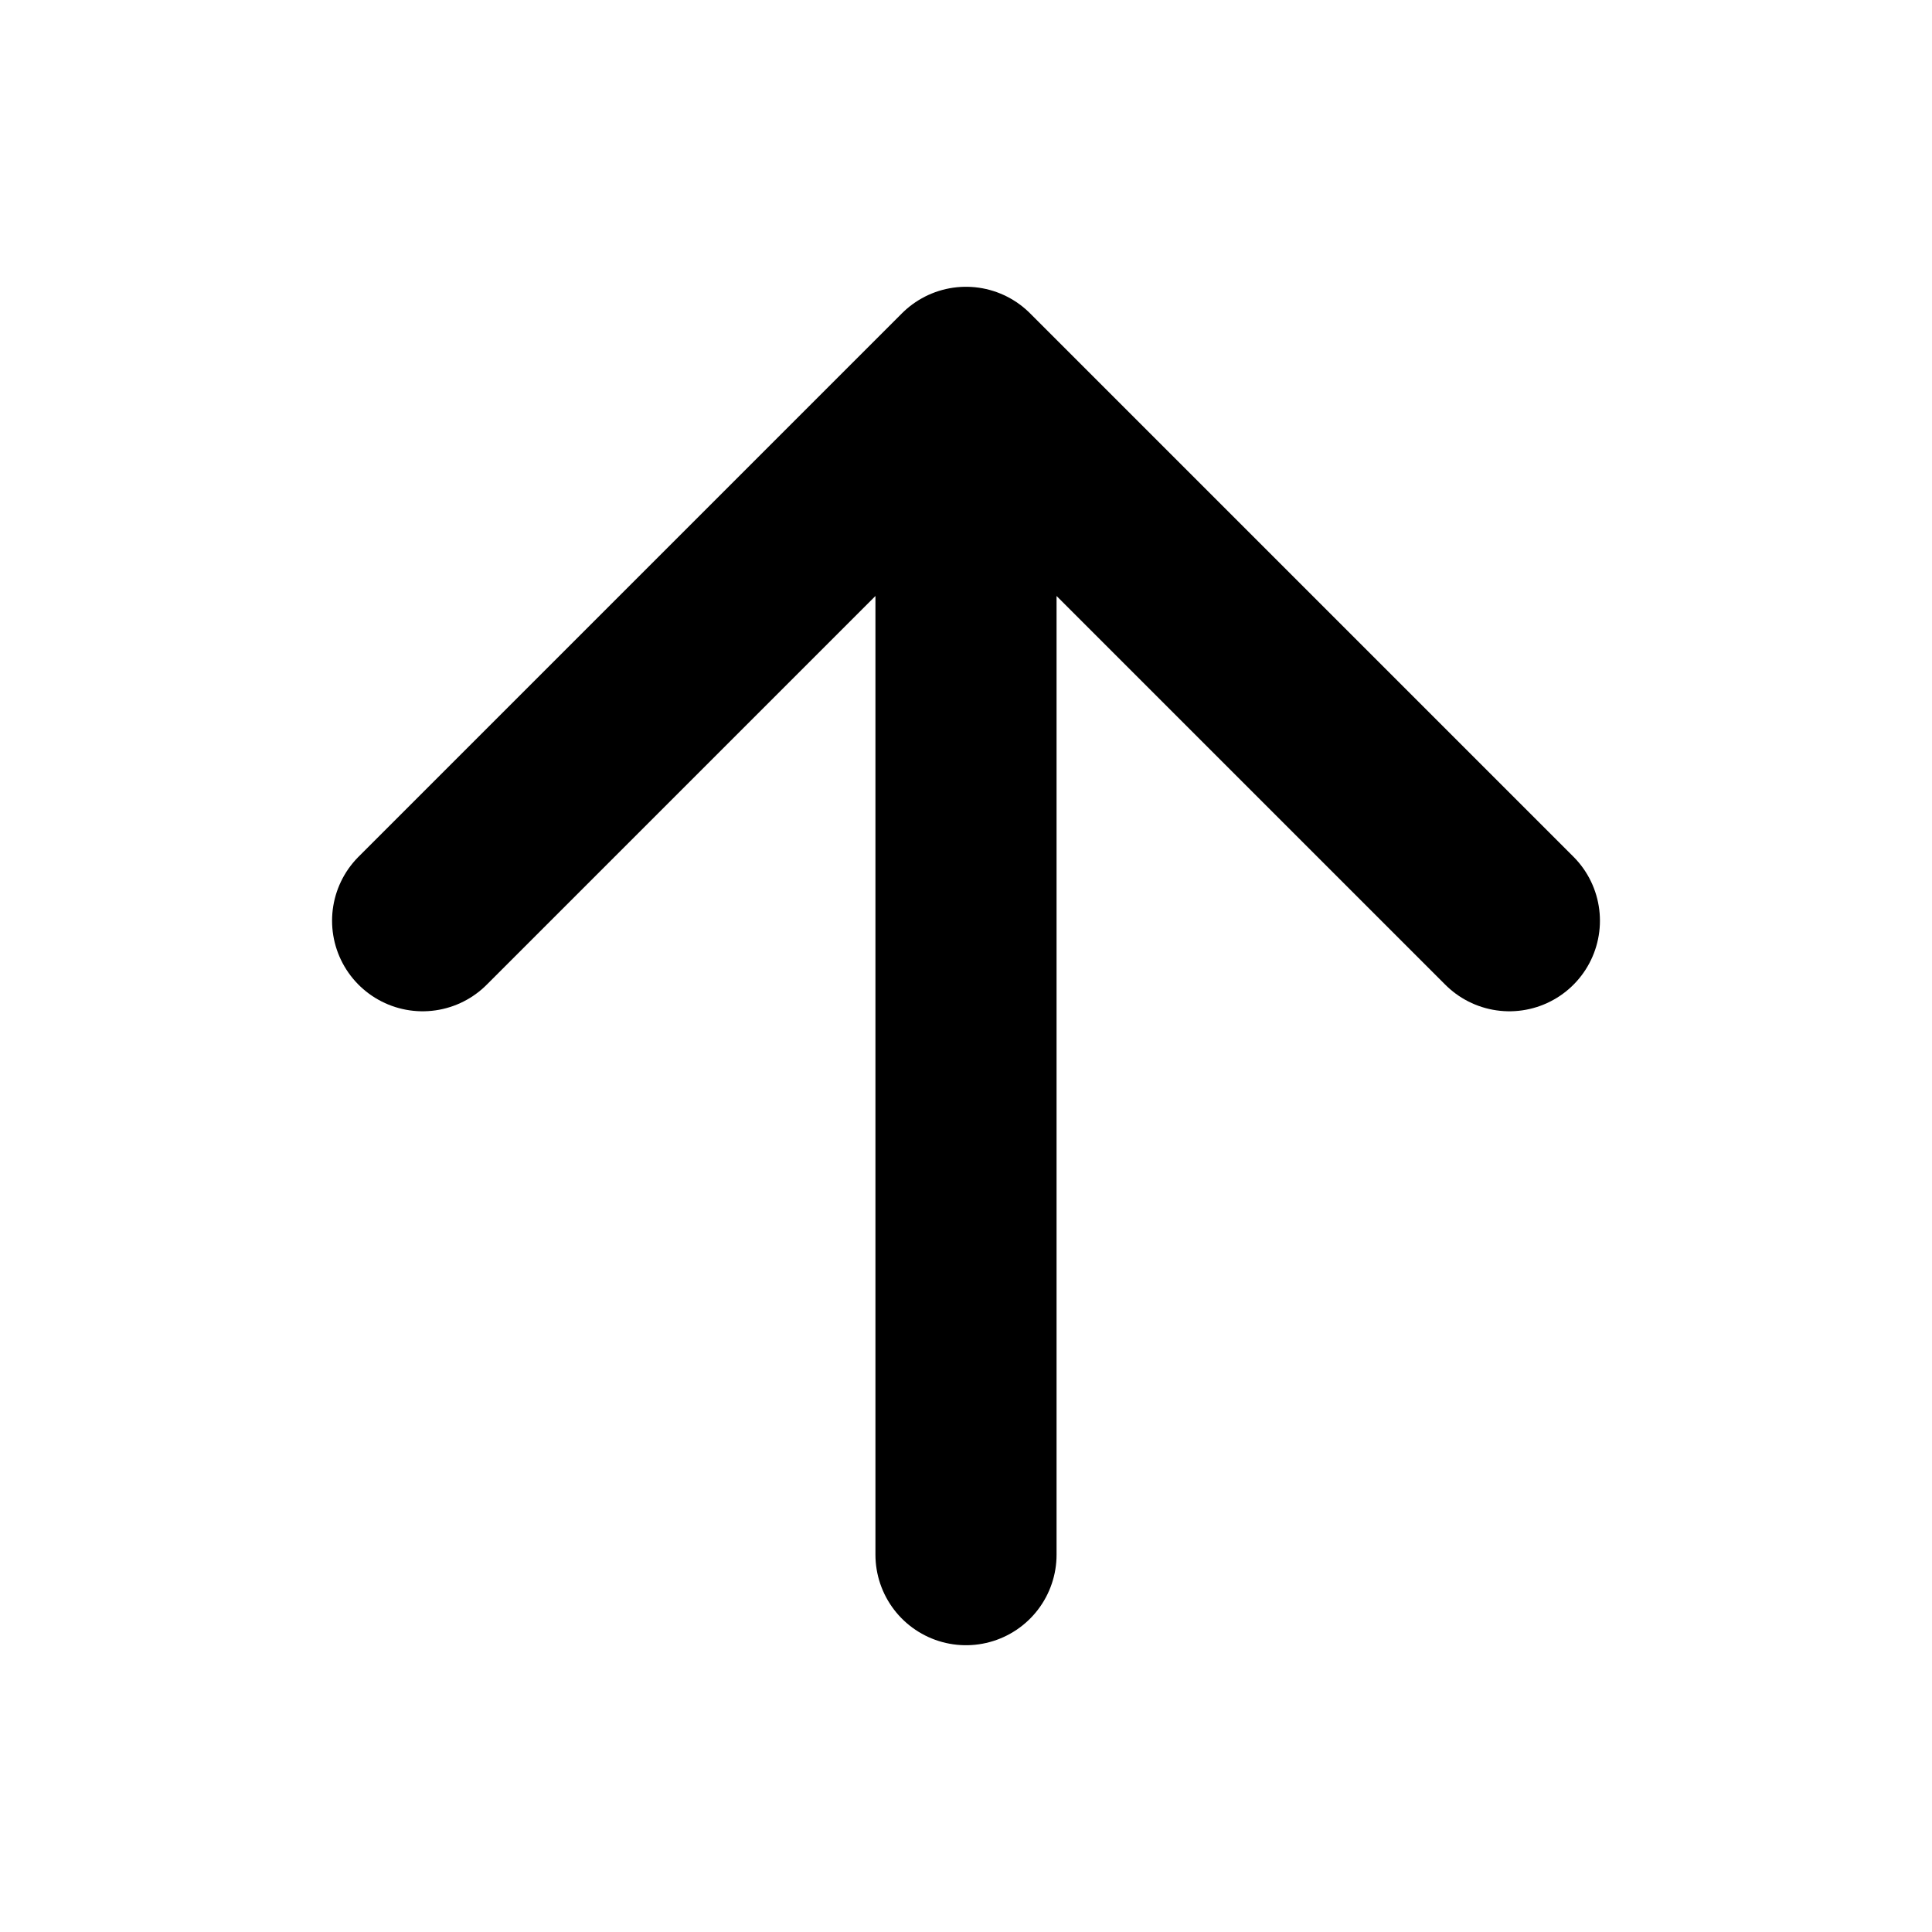
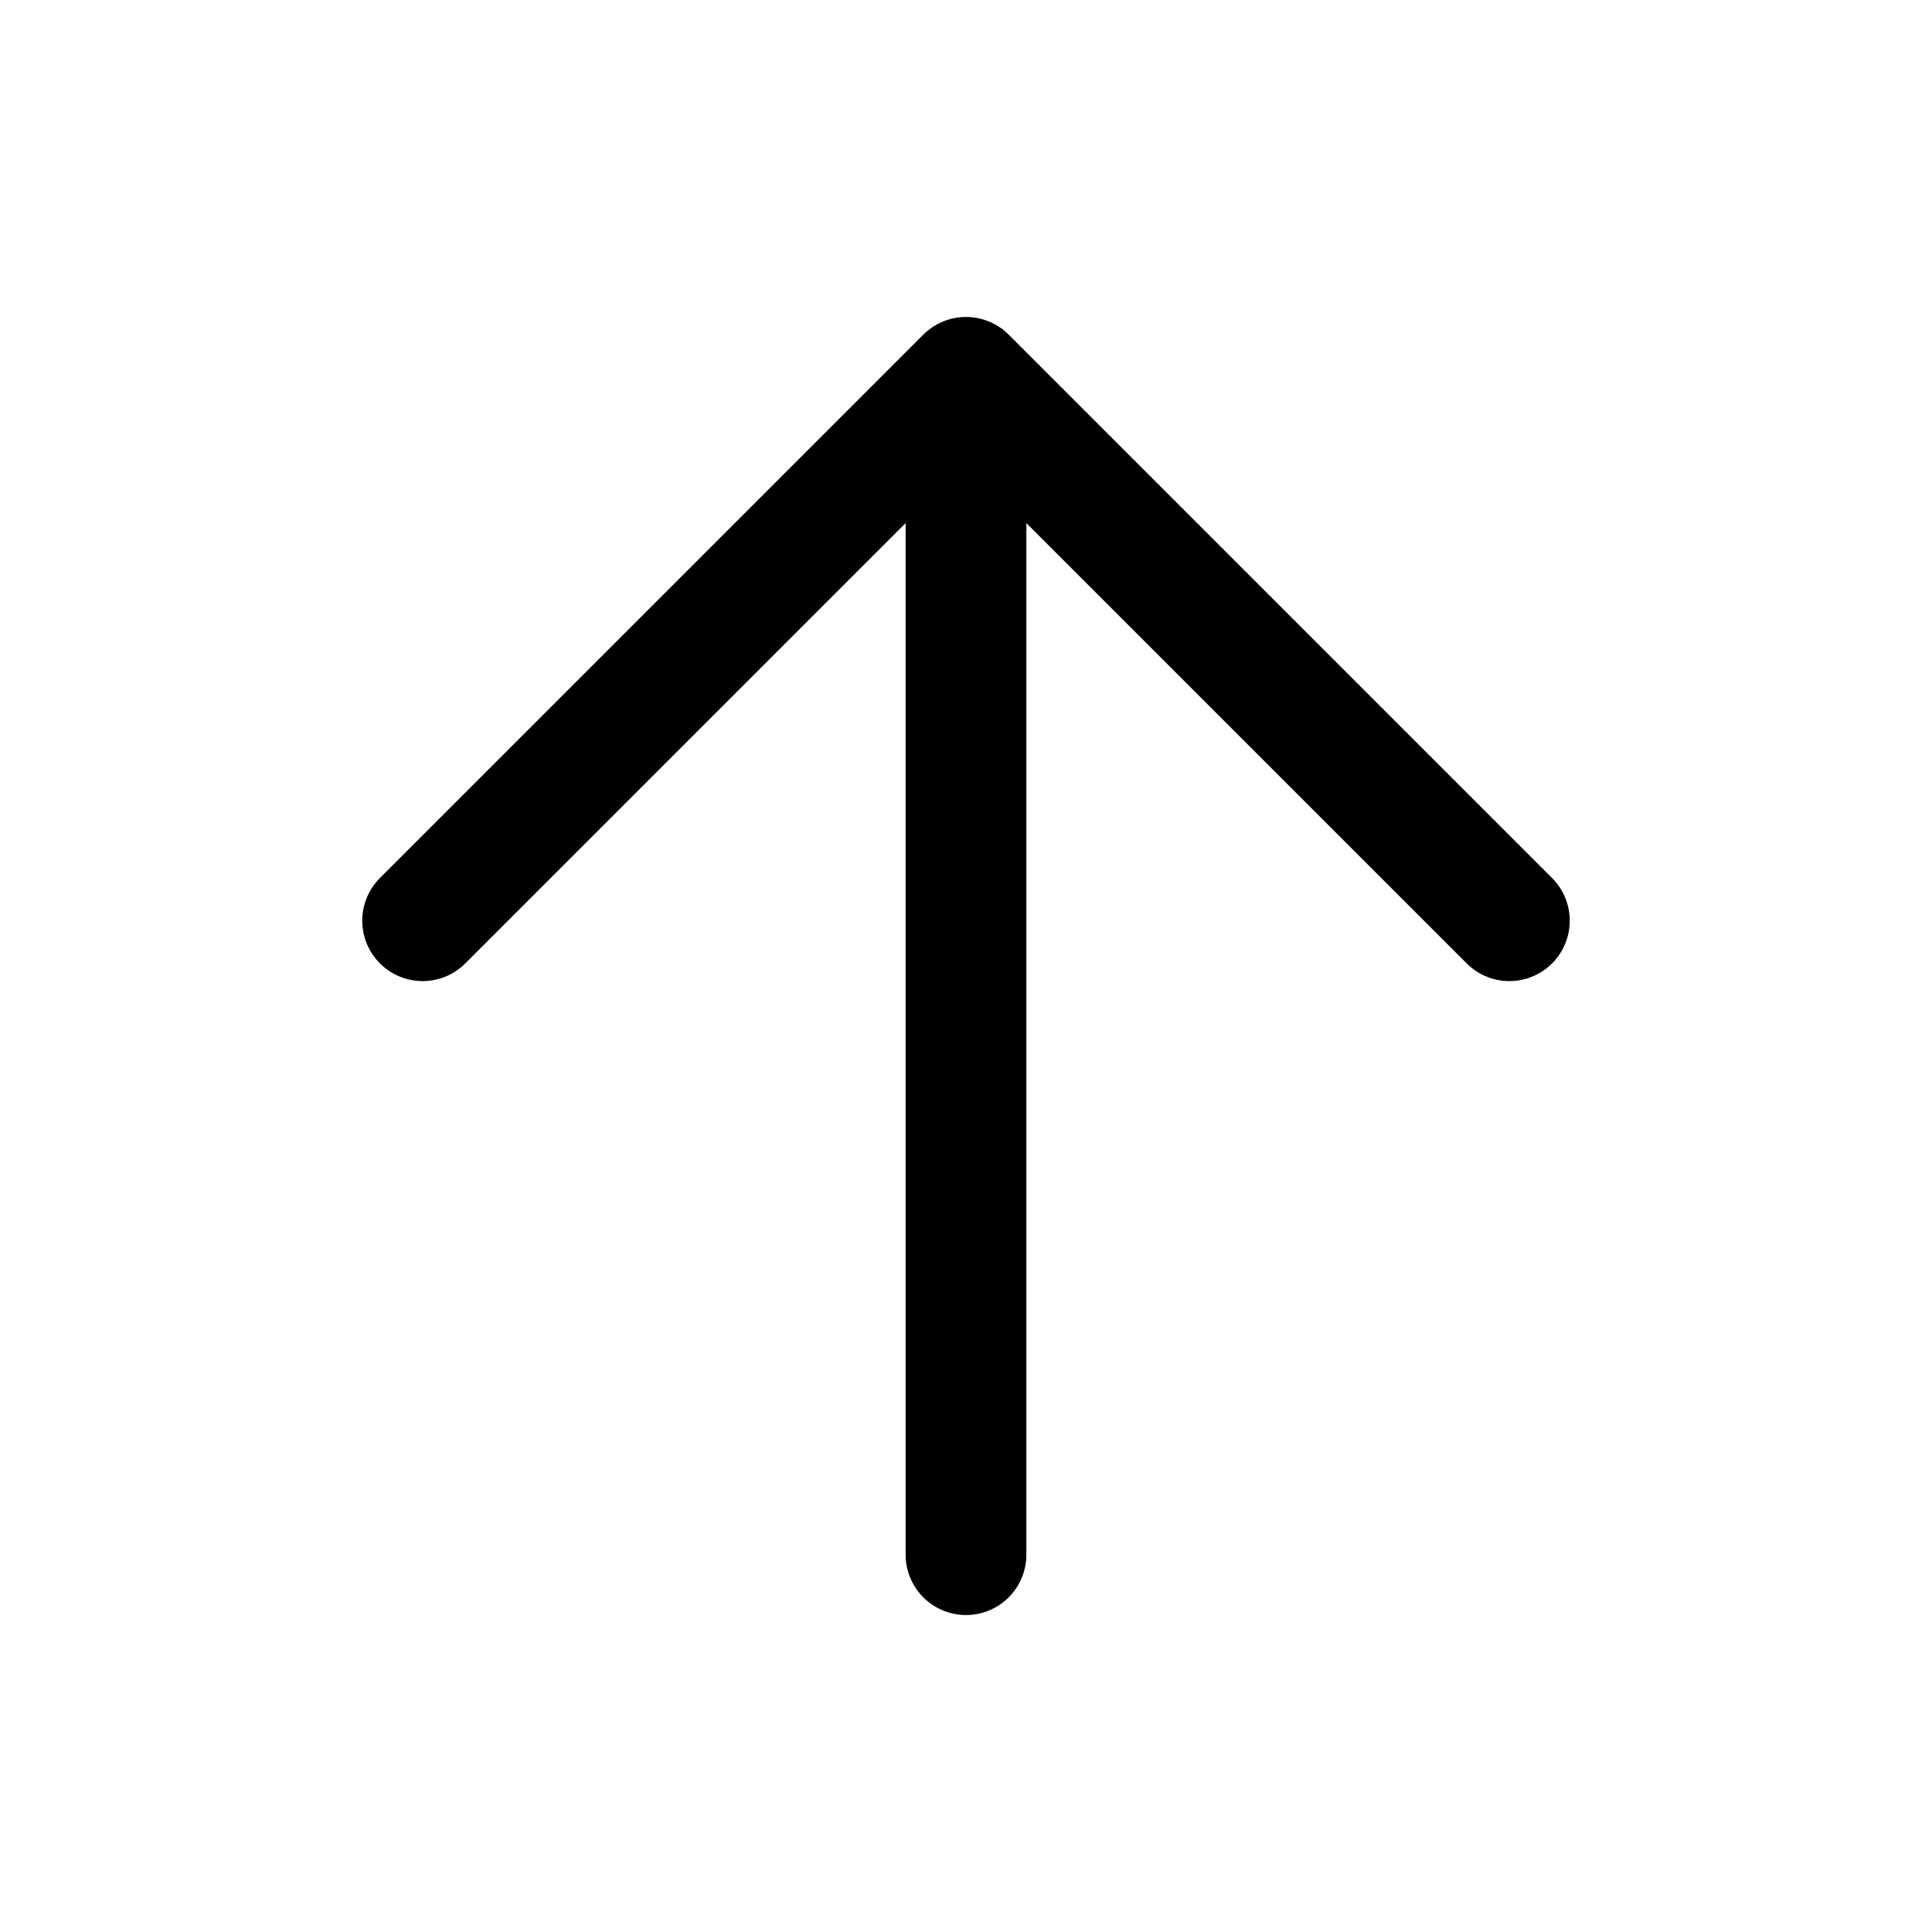
<svg xmlns="http://www.w3.org/2000/svg" class="ionicon" viewBox="0 0 512 512">
-   <path fill="none" stroke="currentColor" stroke-linecap="round" stroke-linejoin="round" stroke-width="48" d="M112 244l144-144 144 144M256 120v292" />
+   <path fill="none" stroke="currentColor" stroke-linecap="round" stroke-linejoin="round" stroke-width="32" d="M112 244l144-144 144 144M256 120v292" />
</svg>
